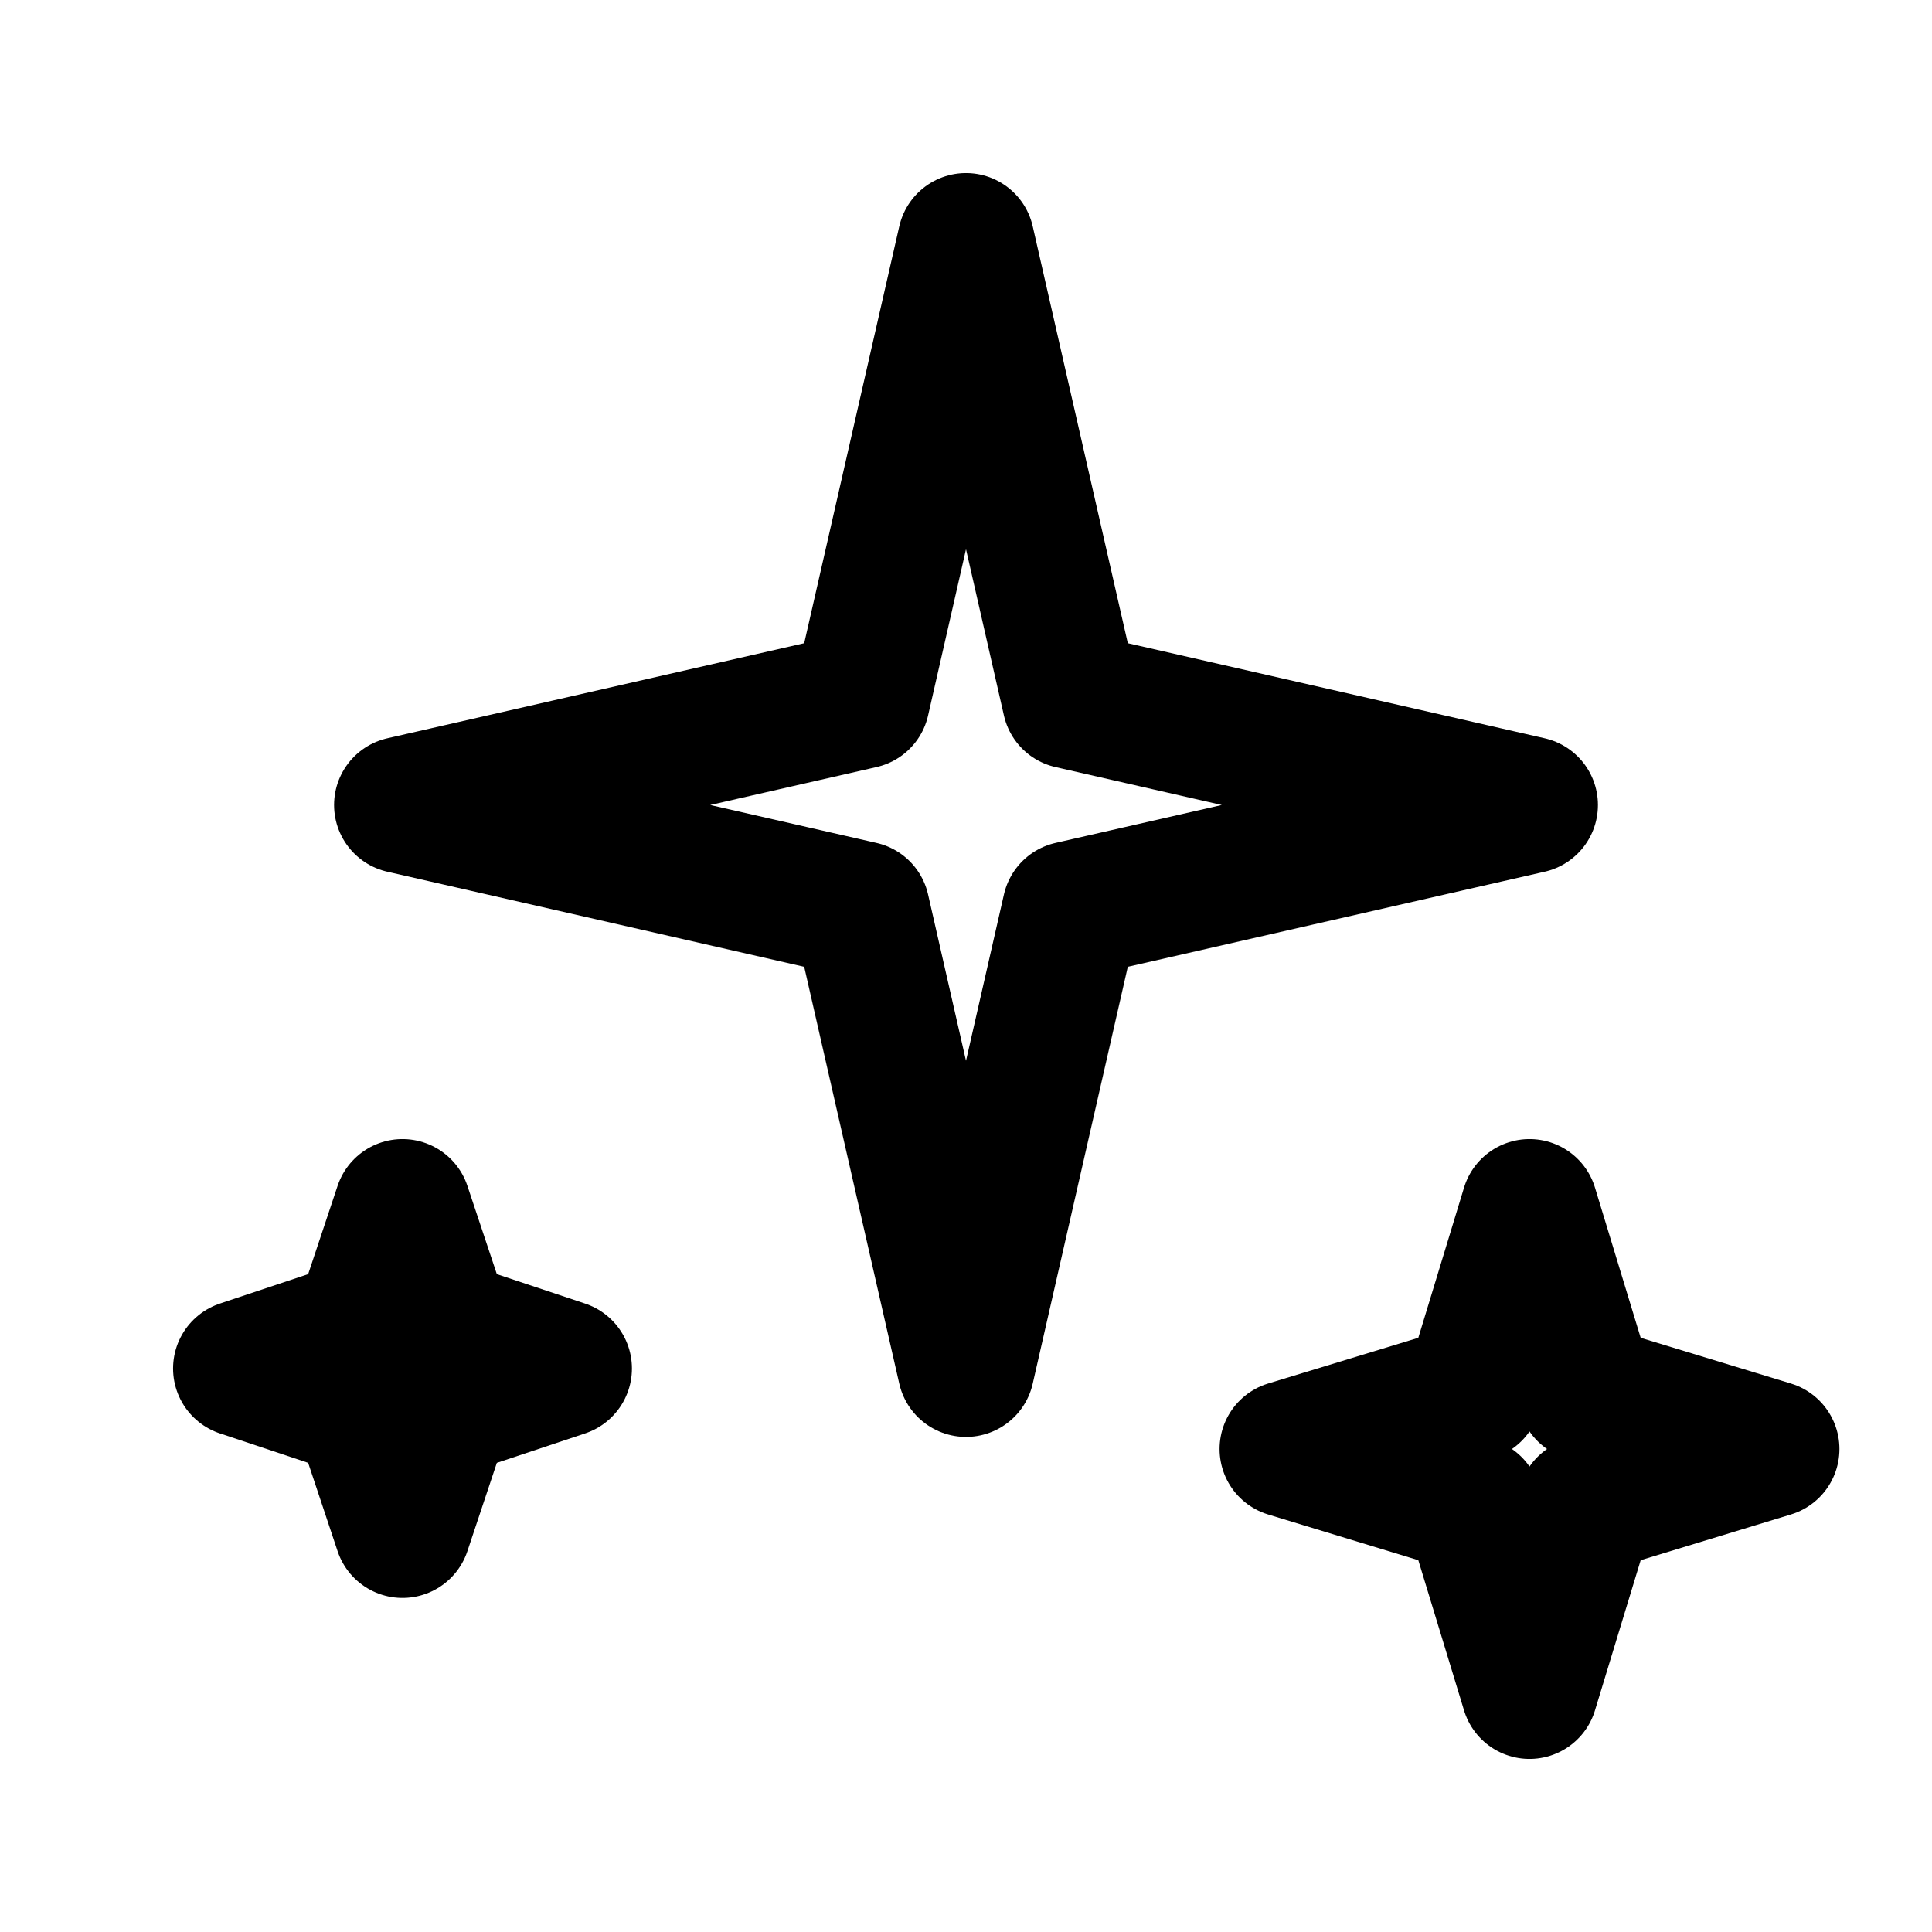
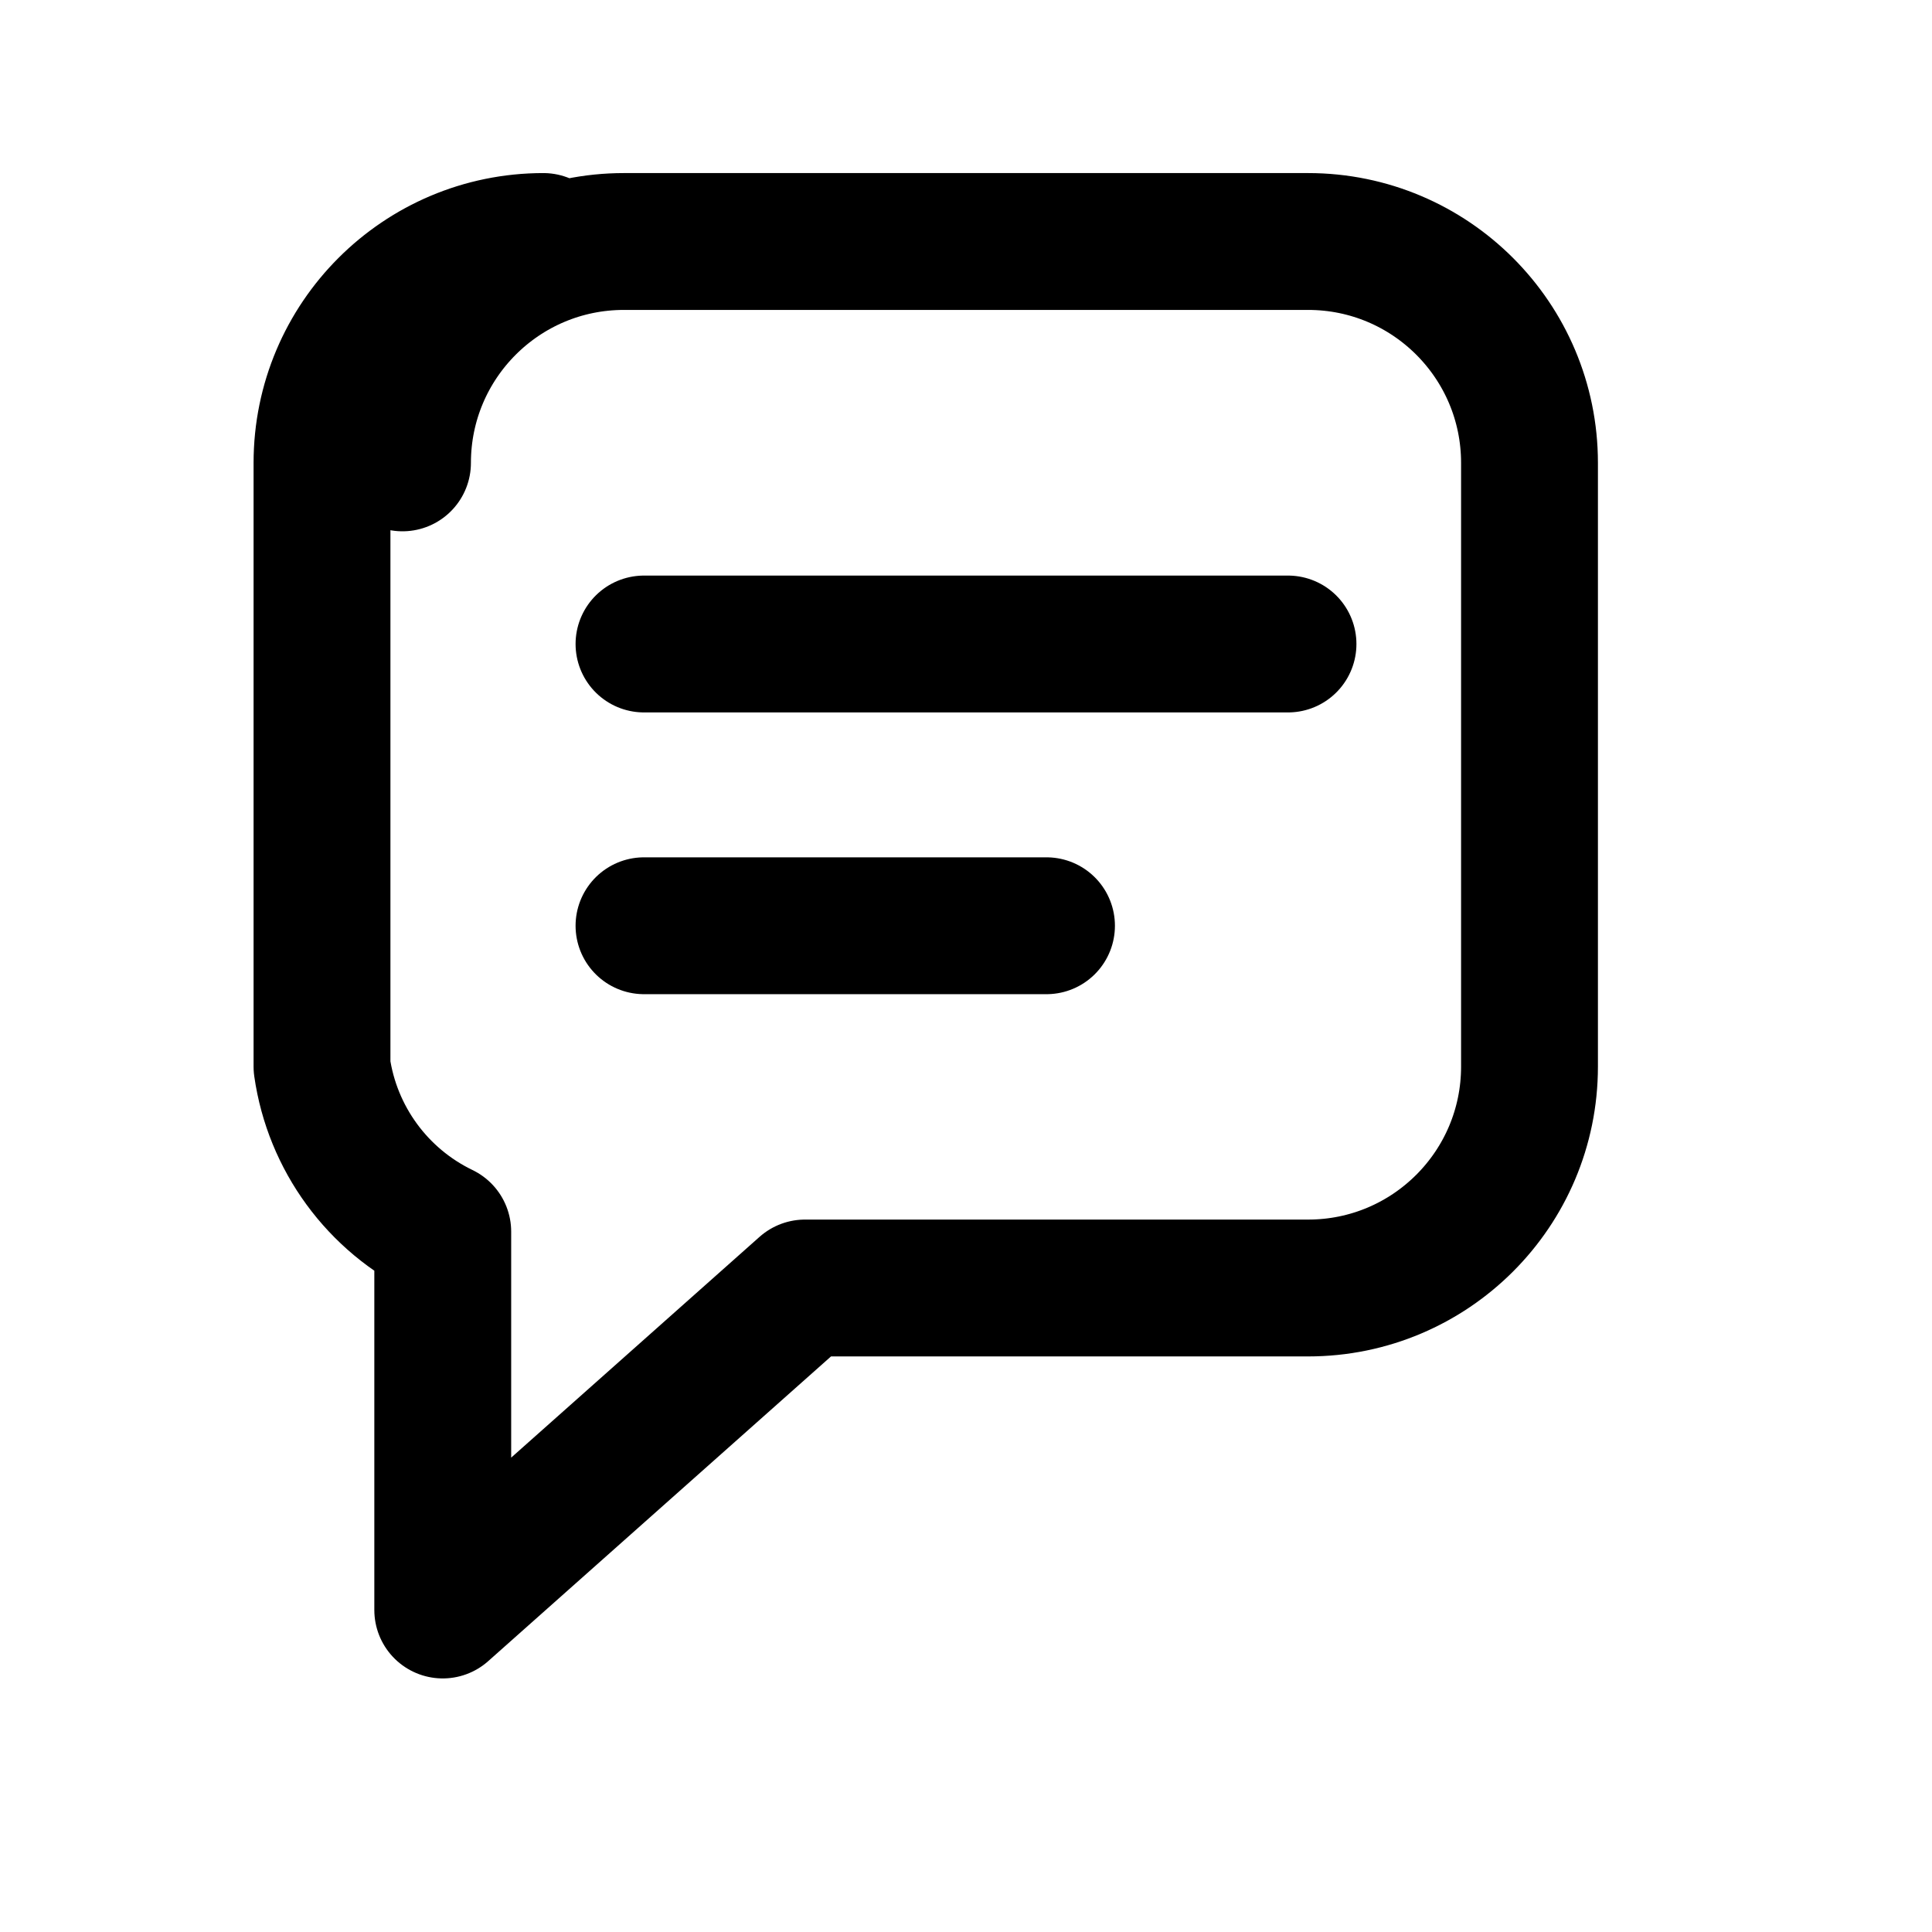
<svg xmlns="http://www.w3.org/2000/svg" viewBox="0 0 24 24" fill="none" stroke="currentColor" stroke-width="1.7" stroke-linecap="round" stroke-linejoin="round">
-   <path d="m12 3 1.3 5.7L19 10l-5.7 1.3L12 17l-1.3-5.7L5 10l5.7-1.3L12 3Z" />
-   <path d="m19 15 .7 2.3L22 18l-2.3.7L19 21l-.7-2.3L16 18l2.3-.7L19 15Z" />
-   <path d="m5 15 .5 1.5L7 17l-1.5.5L5 19l-.5-1.5L3 17l1.5-.5L5 15Z" />
+   <path d="M5 5.75A2.75 2.75 0 0 1 7.75 3h8.5A2.75 2.75 0 0 1 19 5.75v7.5A2.75 2.75 0 0 1 16.25 16H10l-4.5 4v-4.7A2.7 2.7 0 0 1 4 13.25v-7.5A2.75 2.75 0 0 1 6.75 3" />
+   <path d="M8 8h8M8 11.5h5" />
</svg>
